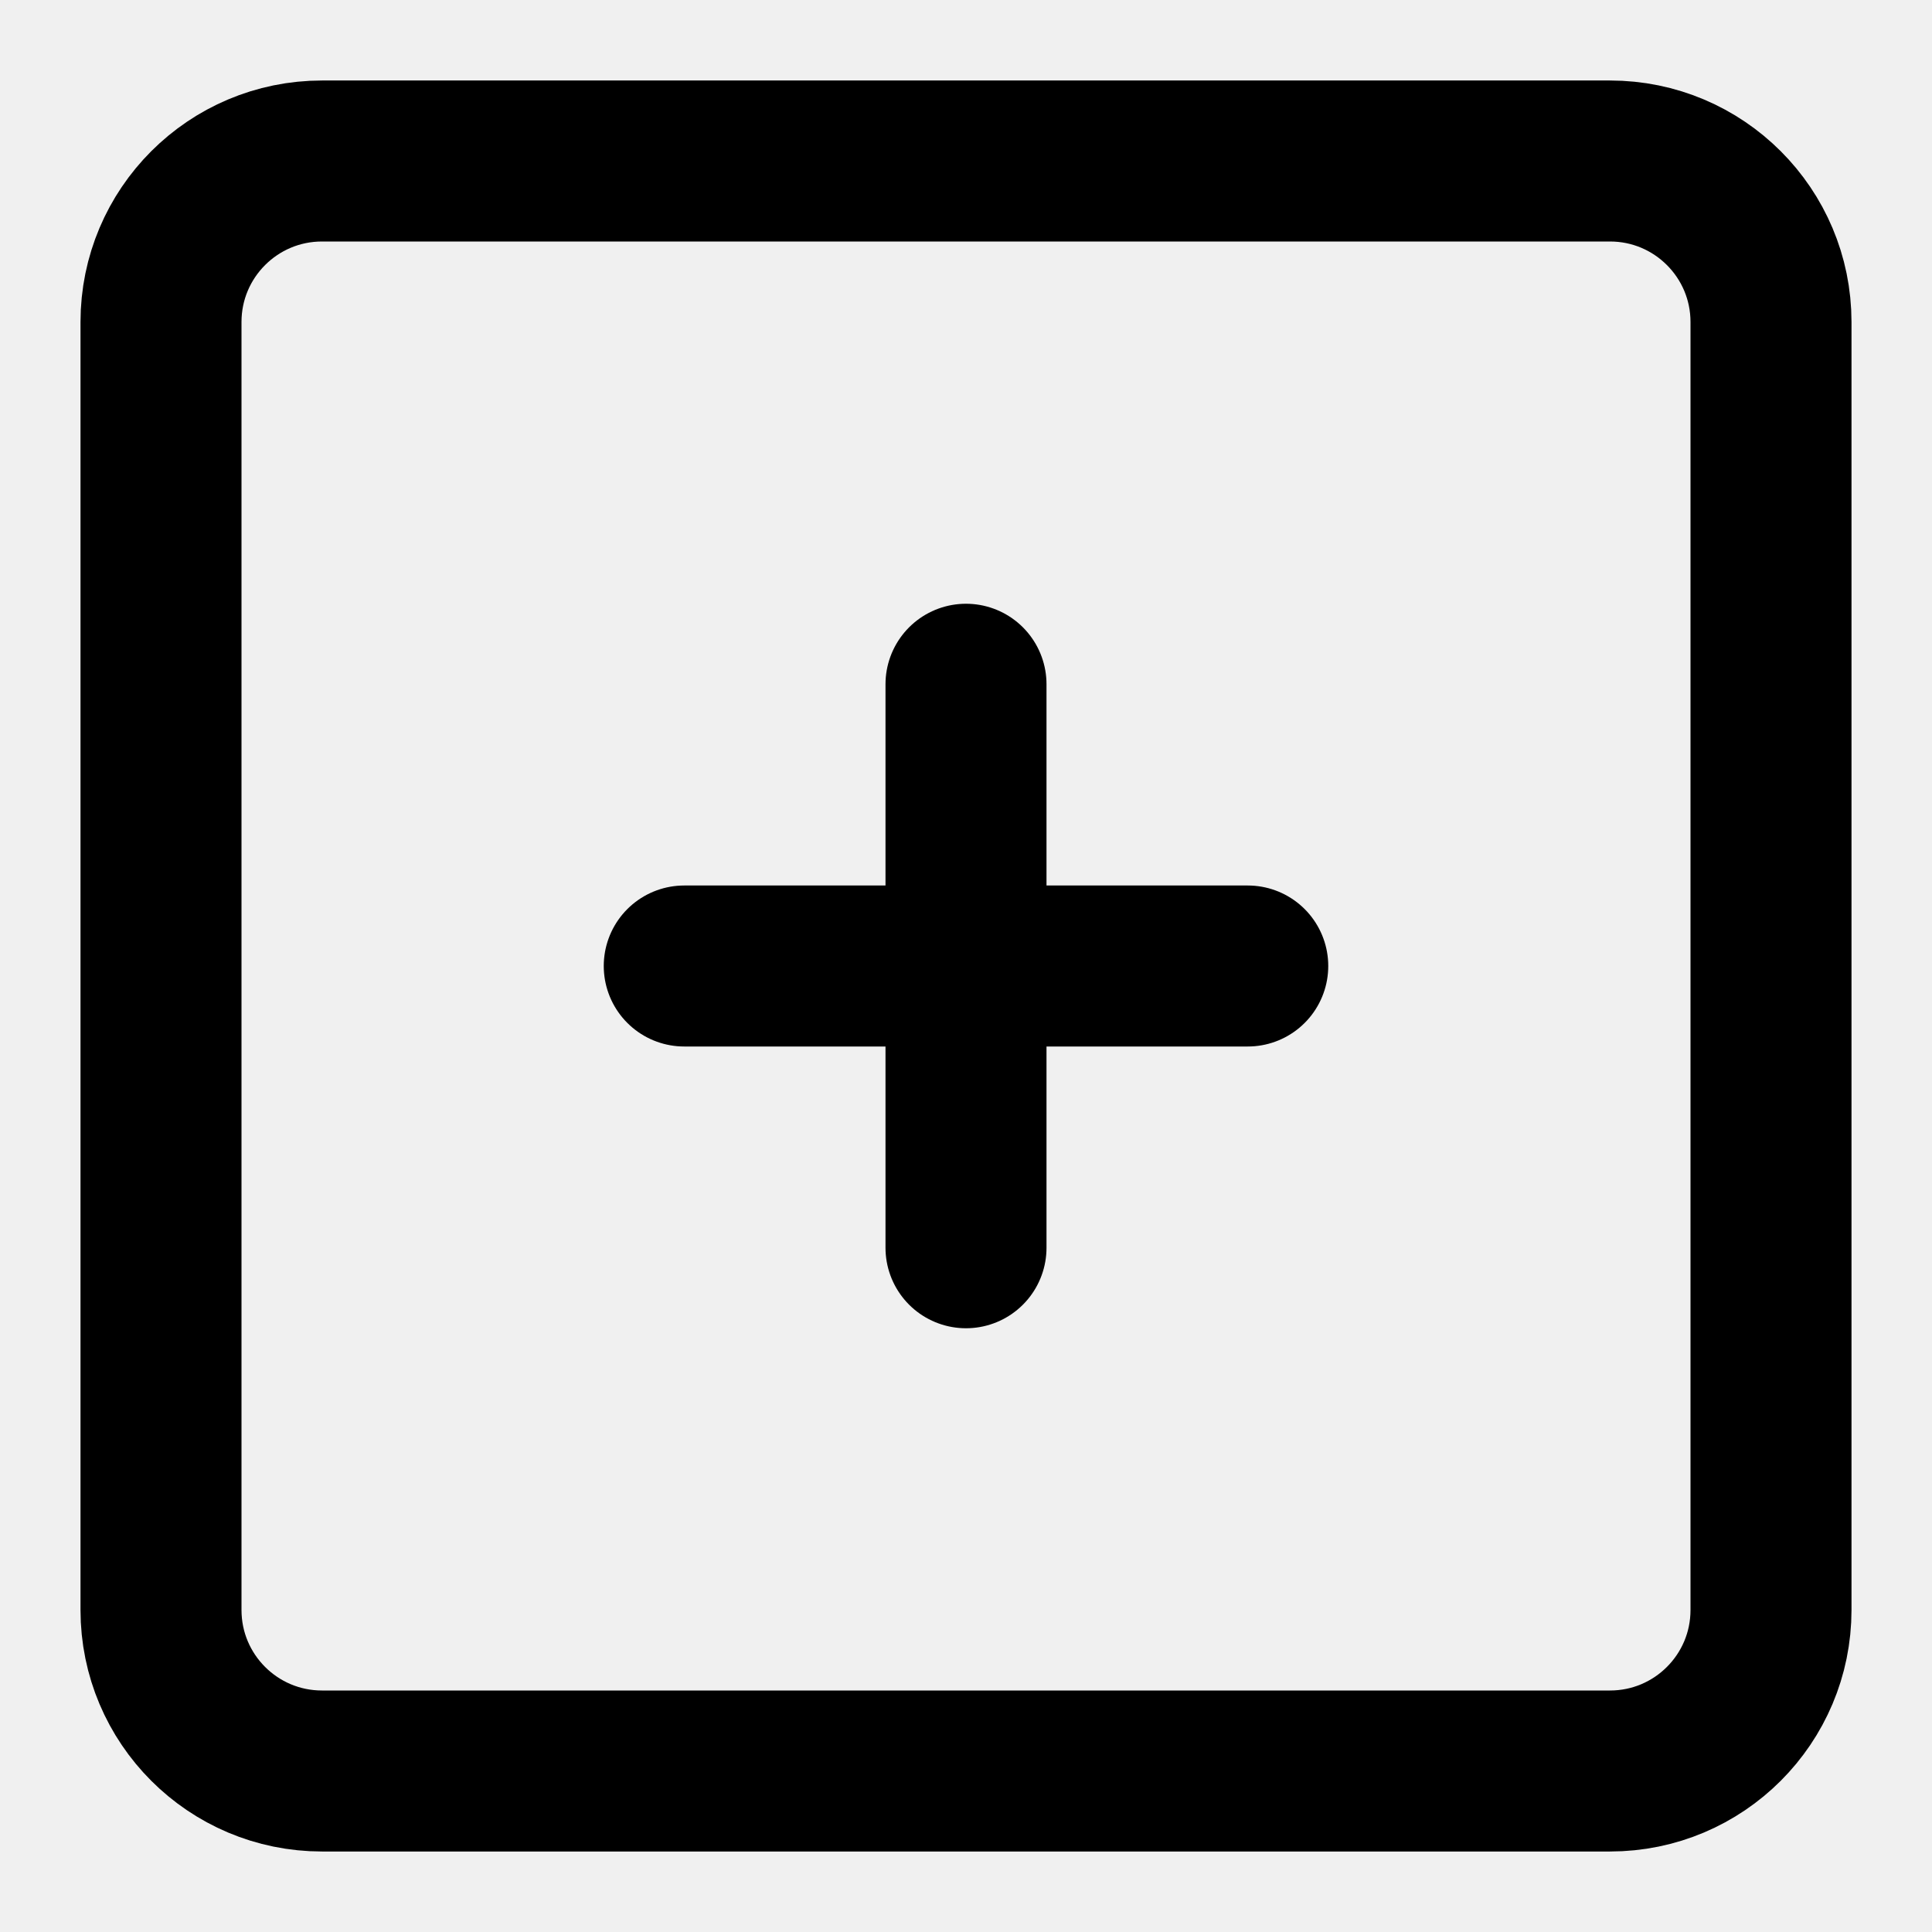
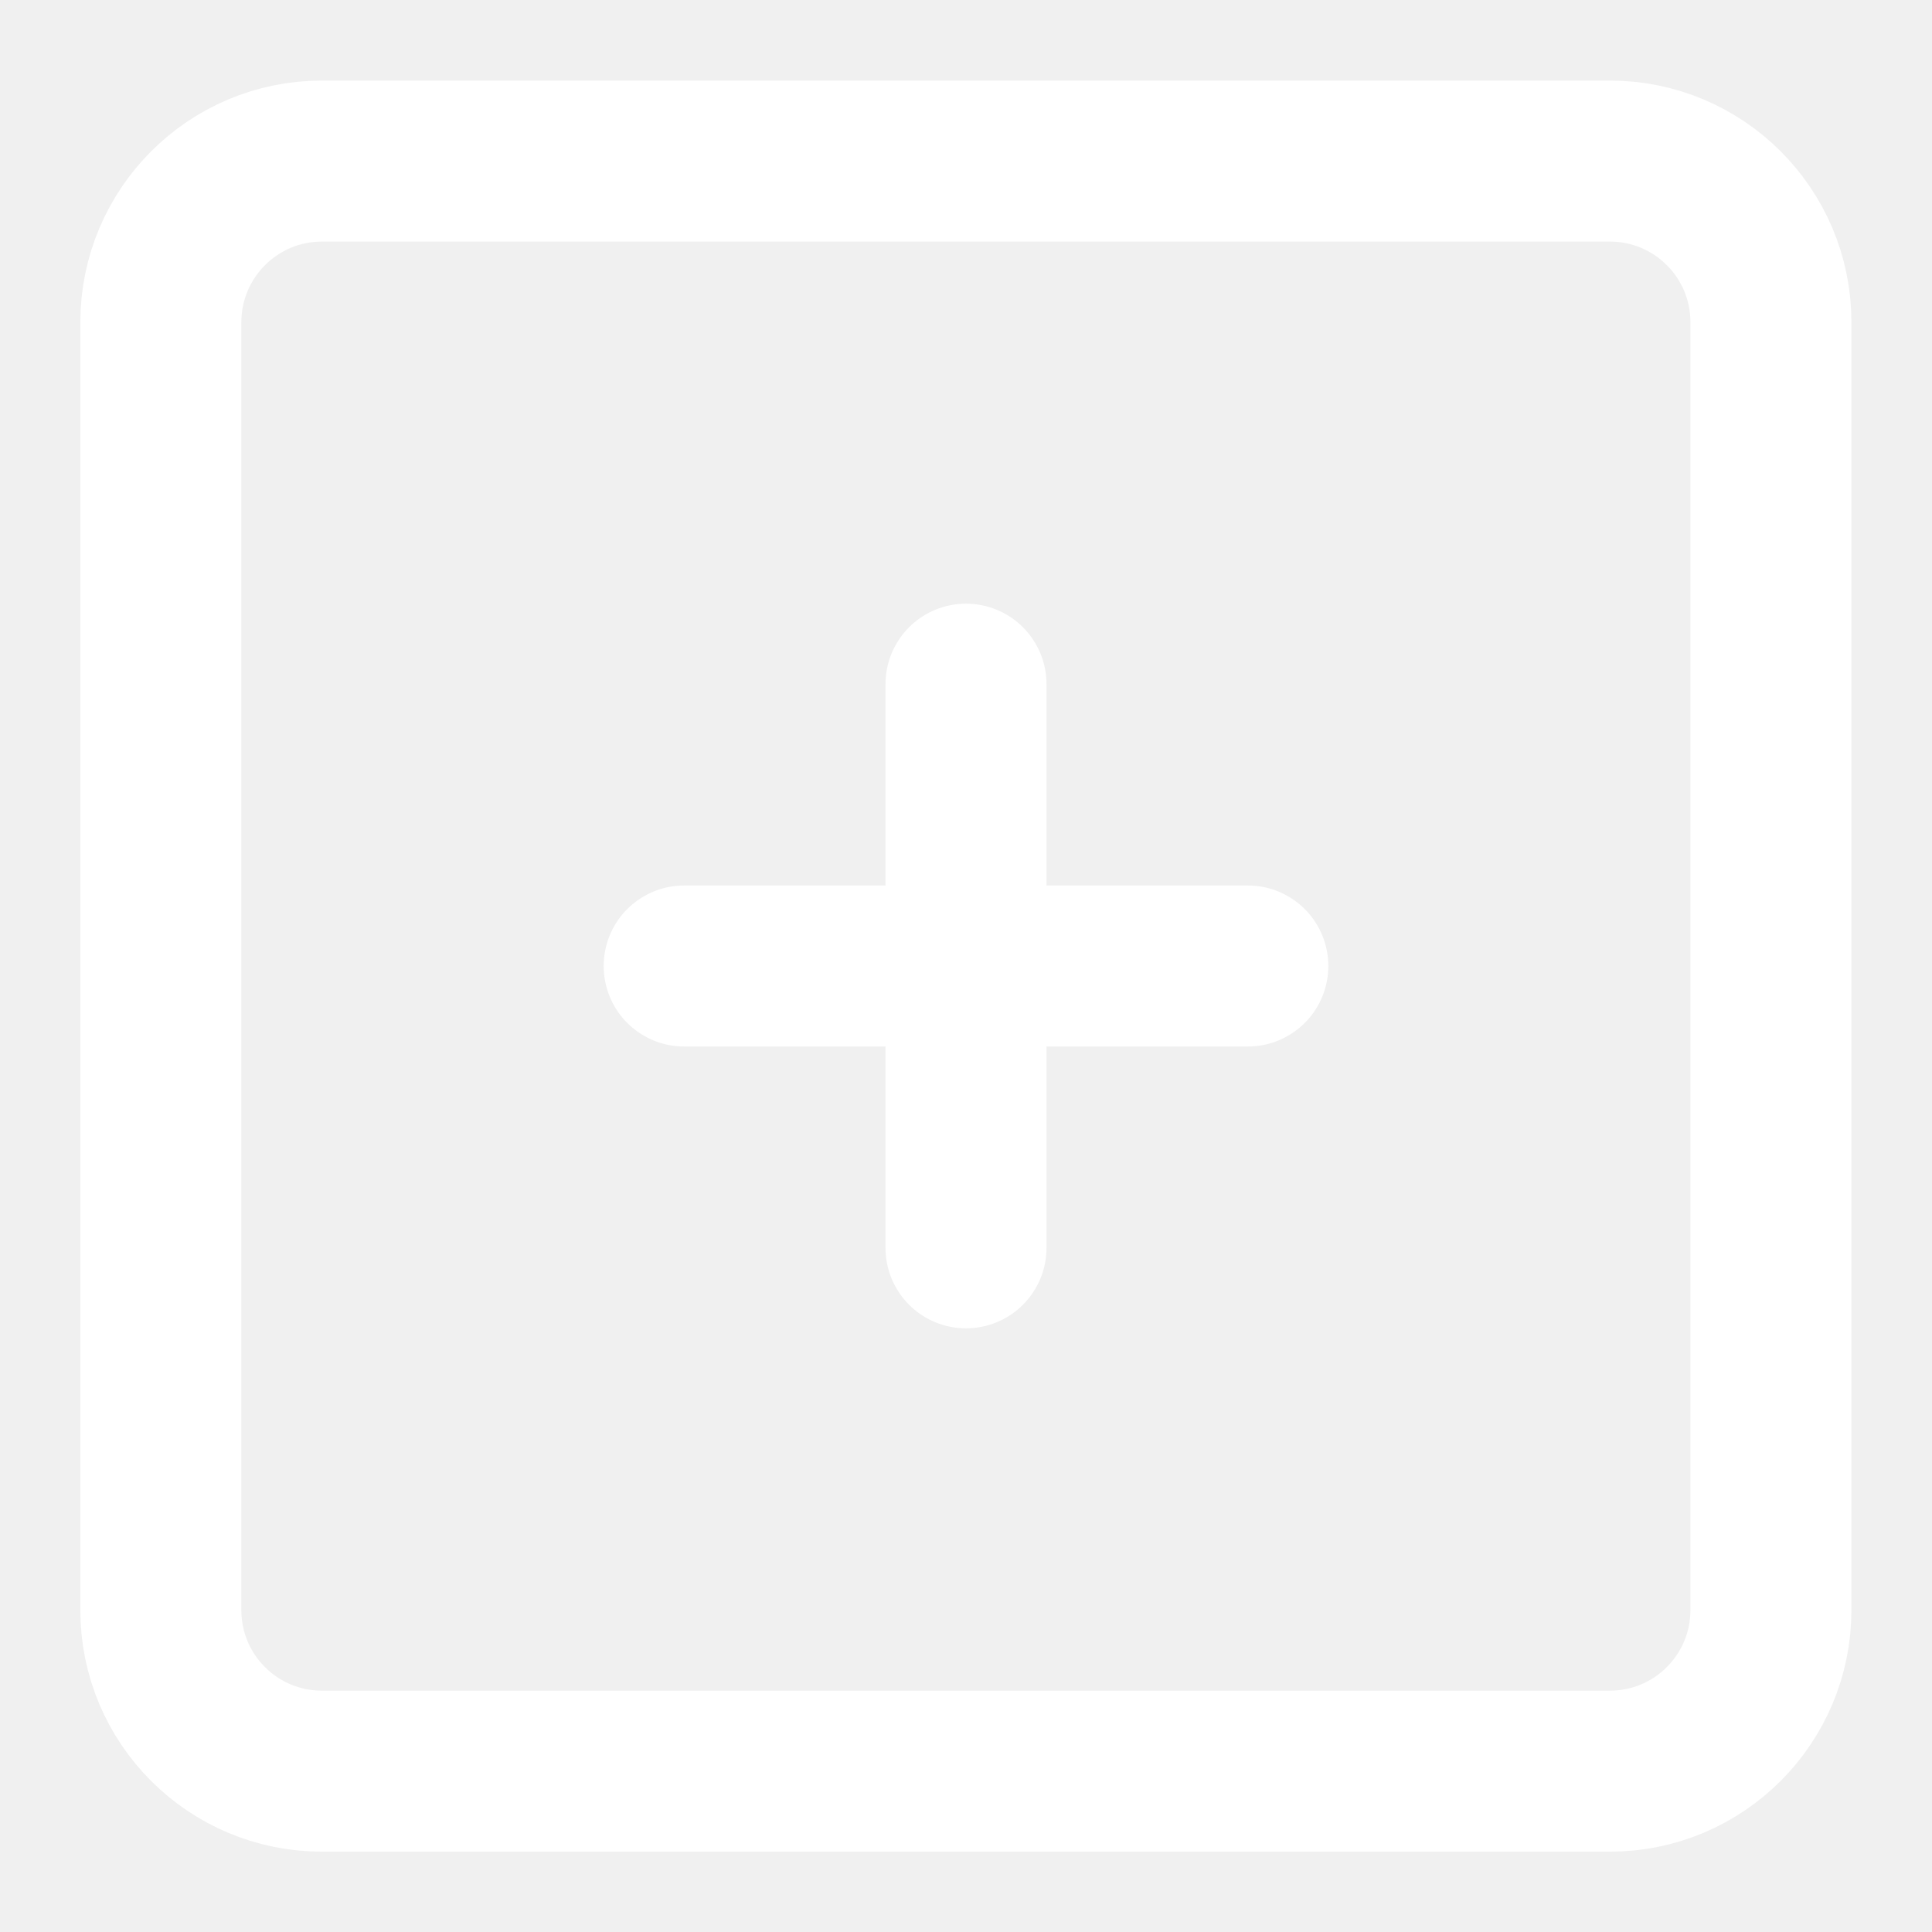
- <svg xmlns="http://www.w3.org/2000/svg" width="800px" height="800px" viewBox="0 0 24 24">
+ <svg xmlns="http://www.w3.org/2000/svg" version="1.1" id="Layer_1" x="0px" y="0px" viewBox="0 0 800 800" style="enable-background:new 0 0 800 800;" xml:space="preserve">
+   <style type="text/css">
+ 	.st0{fill:none;stroke:#FFFFFF;stroke-width:66.667;stroke-linecap:round;stroke-linejoin:round;stroke-miterlimit:133.333;}
+ </style>
  <g id="Complete">
    <g id="add-square">
      <g>
-         <rect data-name="--Rectangle" fill="none" height="20" id="_--Rectangle" rx="2" ry="2" stroke="#000000" stroke-linecap="round" stroke-linejoin="round" stroke-width="2" width="20" x="2" y="2" />
-         <line fill="none" stroke="#000000" stroke-linecap="round" stroke-linejoin="round" stroke-width="2" x1="15.5" x2="8.5" y1="12" y2="12" />
-         <line fill="none" stroke="#000000" stroke-linecap="round" stroke-linejoin="round" stroke-width="2" x1="12" x2="12" y1="15.5" y2="8.5" />
+         <path id="_--Rectangle" class="st0" d="M133.3,66.7h533.3c36.8,0,66.7,29.8,66.7,66.7v533.3c0,36.8-29.8,66.7-66.7,66.7H133.3     c-36.8,0-66.7-29.8-66.7-66.7V133.3C66.7,96.5,96.5,66.7,133.3,66.7z" />
+         <line class="st0" x1="516.7" y1="400" x2="283.3" y2="400" />
+         <line class="st0" x1="400" y1="516.7" x2="400" y2="283.3" />
      </g>
    </g>
  </g>
</svg>
